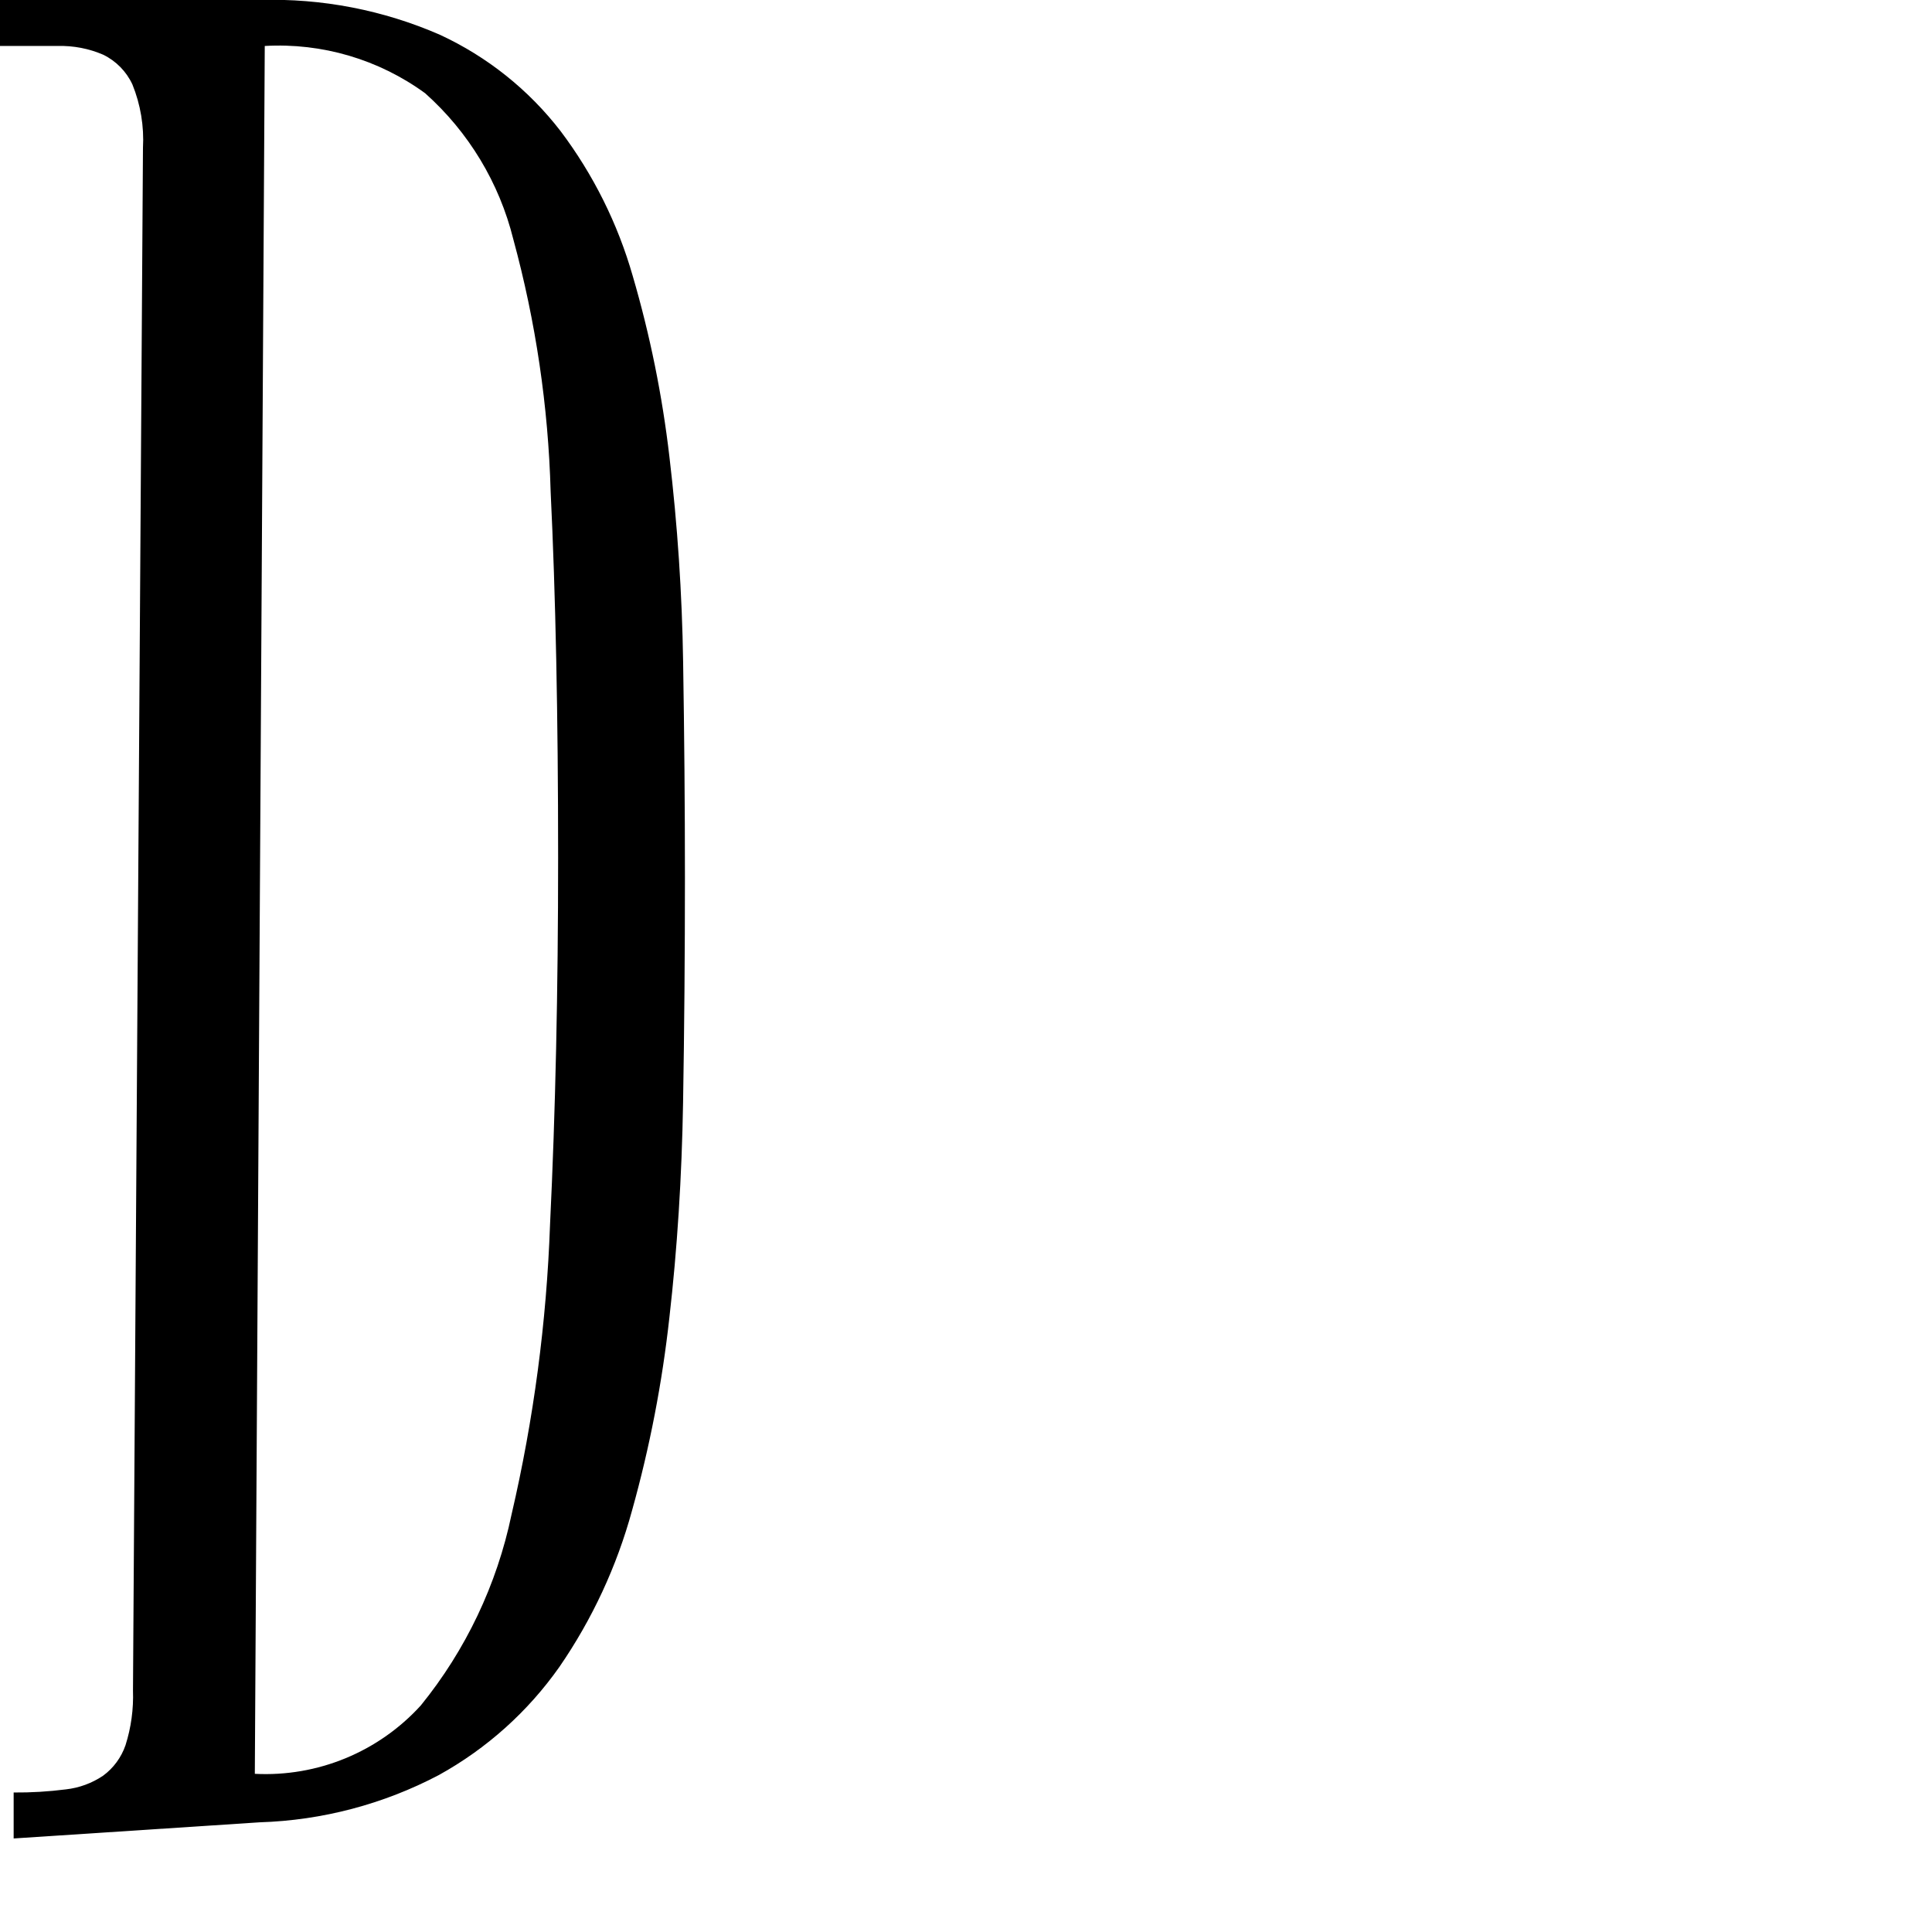
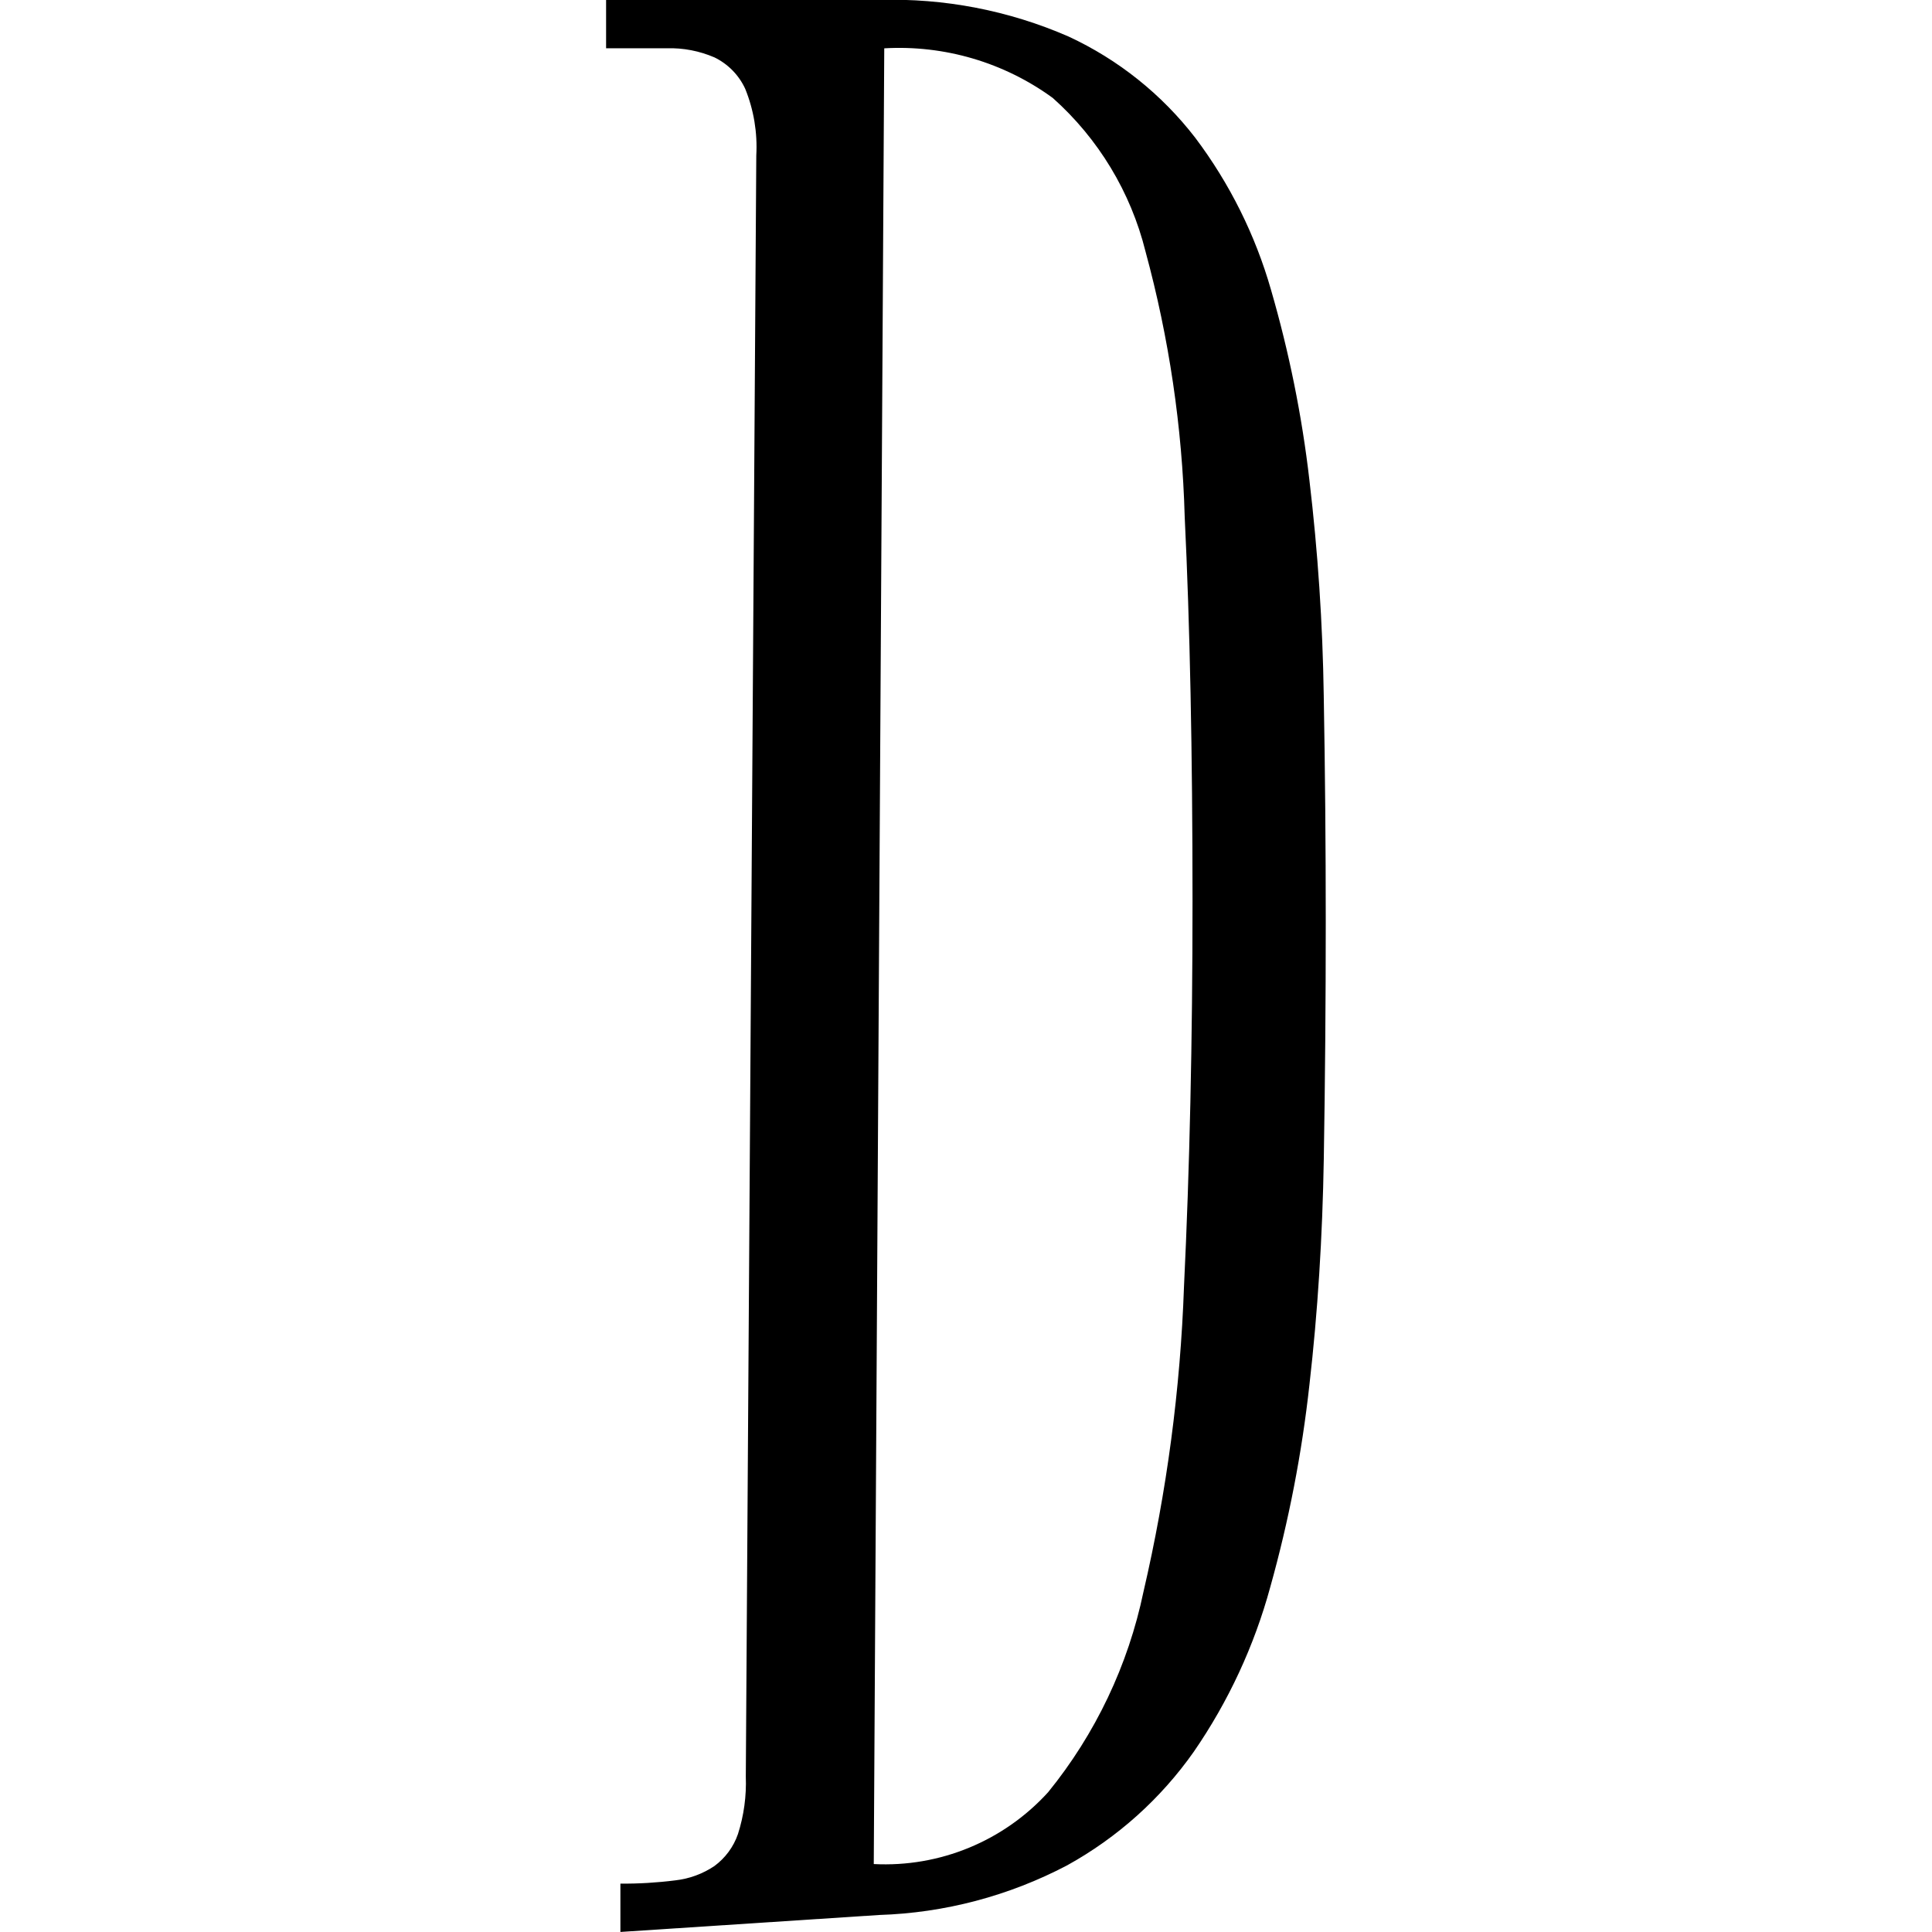
<svg xmlns="http://www.w3.org/2000/svg" version="1.1" width="38.5" height="38.5">
  <svg version="1.1" id="SvgjsSvg1000" x="0px" y="0px" viewBox="0 0 38.5 38.5" style="enable-background:new 0 0 38.5 38.5;" xml:space="preserve">
-     <path d="M13.649,17.488c0,1.503-0.012,2.997-0.037,4.484c-0.025,1.486-0.116,2.915-0.273,4.285   c-0.143,1.298-0.391,2.582-0.743,3.84c-0.304,1.115-0.794,2.17-1.449,3.121   c-0.627,0.891-1.449,1.628-2.403,2.155c-1.102,0.58-2.322,0.902-3.567,0.941l-4.905,0.322V35.72   c0.348,0.003,0.695-0.018,1.04-0.062c0.266-0.03,0.521-0.123,0.743-0.273c0.207-0.152,0.362-0.364,0.446-0.607   c0.112-0.352,0.162-0.721,0.149-1.09l0.199-30.741c0.024-0.431-0.048-0.863-0.21-1.263   C2.519,1.425,2.313,1.215,2.056,1.09C1.771,0.967,1.462,0.908,1.152,0.916H0V0h5.177   c1.234-0.037,2.461,0.2,3.592,0.694c0.944,0.438,1.768,1.096,2.403,1.92c0.652,0.866,1.139,1.844,1.437,2.886   c0.345,1.179,0.589,2.384,0.731,3.604c0.161,1.357,0.252,2.721,0.273,4.087   C13.636,14.619,13.649,16.052,13.649,17.488z M11.122,17.092c0-2.824-0.05-5.255-0.149-7.295   c-0.047-1.7-0.297-3.388-0.744-5.029C9.95,3.643,9.337,2.629,8.472,1.858C7.547,1.184,6.418,0.851,5.276,0.916   L5.078,35.348c1.251,0.064,2.464-0.436,3.307-1.362c0.897-1.105,1.517-2.409,1.808-3.802   c0.442-1.899,0.699-3.836,0.768-5.784C11.069,22.17,11.122,19.734,11.122,17.092z" />
+     <path d="M26.419,18.377c0,1.579-0.013,3.15-0.039,4.712c-0.026,1.562-0.121,3.063-0.286,4.503    c-0.15,1.364-0.411,2.713-0.781,4.035c-0.319,1.171-0.834,2.28-1.523,3.28c-0.659,0.937-1.522,1.711-2.525,2.265    c-1.159,0.609-2.44,0.948-3.748,0.989l-5.154,0.338v-0.963c0.365,0.003,0.731-0.019,1.093-0.065    c0.28-0.031,0.547-0.129,0.781-0.286c0.217-0.16,0.381-0.382,0.469-0.638c0.118-0.37,0.171-0.757,0.156-1.145    l0.209-32.305c0.025-0.453-0.05-0.907-0.221-1.328c-0.126-0.273-0.342-0.493-0.612-0.625    c-0.3-0.129-0.624-0.192-0.95-0.182h-1.21v-0.963h5.441c1.297-0.039,2.586,0.21,3.775,0.729    c0.992,0.46,1.857,1.152,2.525,2.018c0.685,0.91,1.197,1.938,1.51,3.033C25.688,7.017,25.945,8.284,26.093,9.566    c0.169,1.426,0.265,2.859,0.286,4.295C26.406,15.362,26.419,16.867,26.419,18.377z M23.764,17.961    c0-2.968-0.052-5.523-0.156-7.666c-0.049-1.786-0.312-3.56-0.781-5.284c-0.294-1.182-0.938-2.248-1.848-3.059    c-0.971-0.708-2.158-1.058-3.358-0.989L17.412,37.146c1.314,0.068,2.59-0.458,3.475-1.432    c0.943-1.161,1.595-2.531,1.9-3.996c0.464-1.995,0.735-4.031,0.807-6.078    C23.707,23.297,23.764,20.737,23.764,17.961z" />
  </svg>
-   <style>@media (prefers-color-scheme: light) { :root { filter: none; } }
- @media (prefers-color-scheme: dark) { :root { filter: invert(100%); } }
- </style>
+   <style>
+ 		@media (prefers-color-scheme: light) {
+ 			:root {
+ 				filter: none;
+ 			}
+ 		}
+ 
+ 		@media (prefers-color-scheme: dark) {
+ 			:root {
+ 				filter: invert(100%);
+ 			}
+ 		}
+ 	</style>
</svg>
